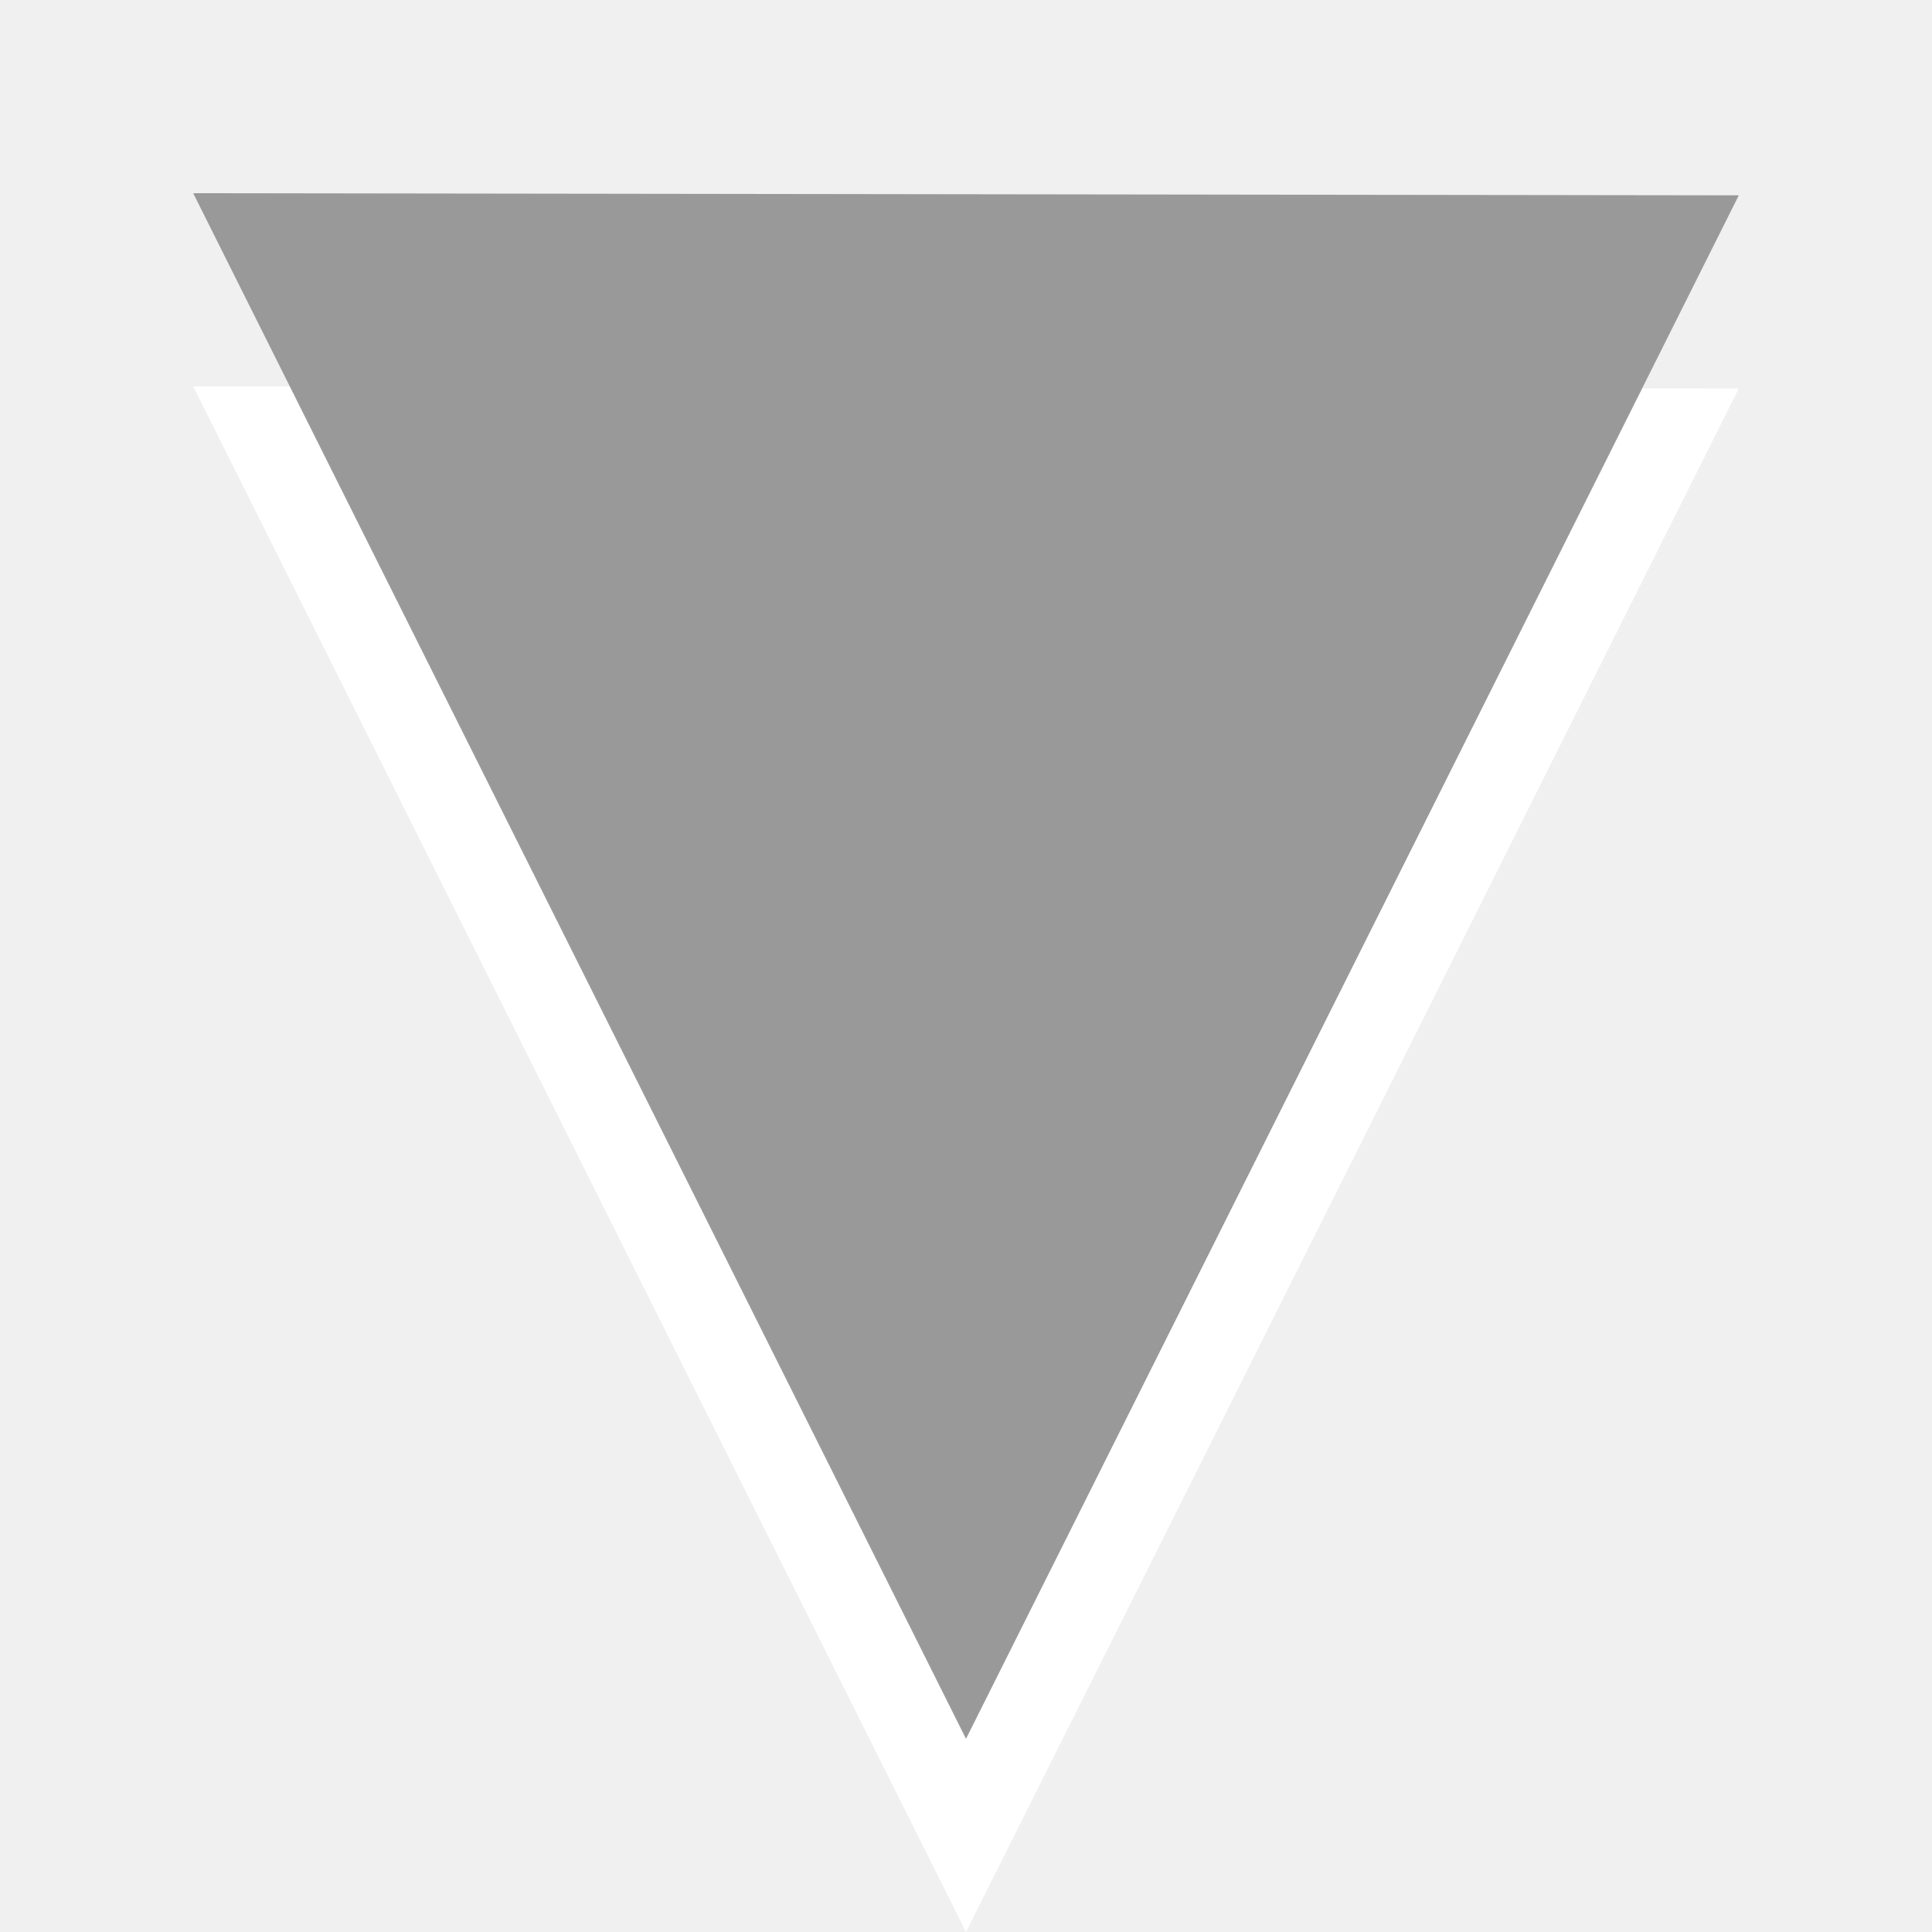
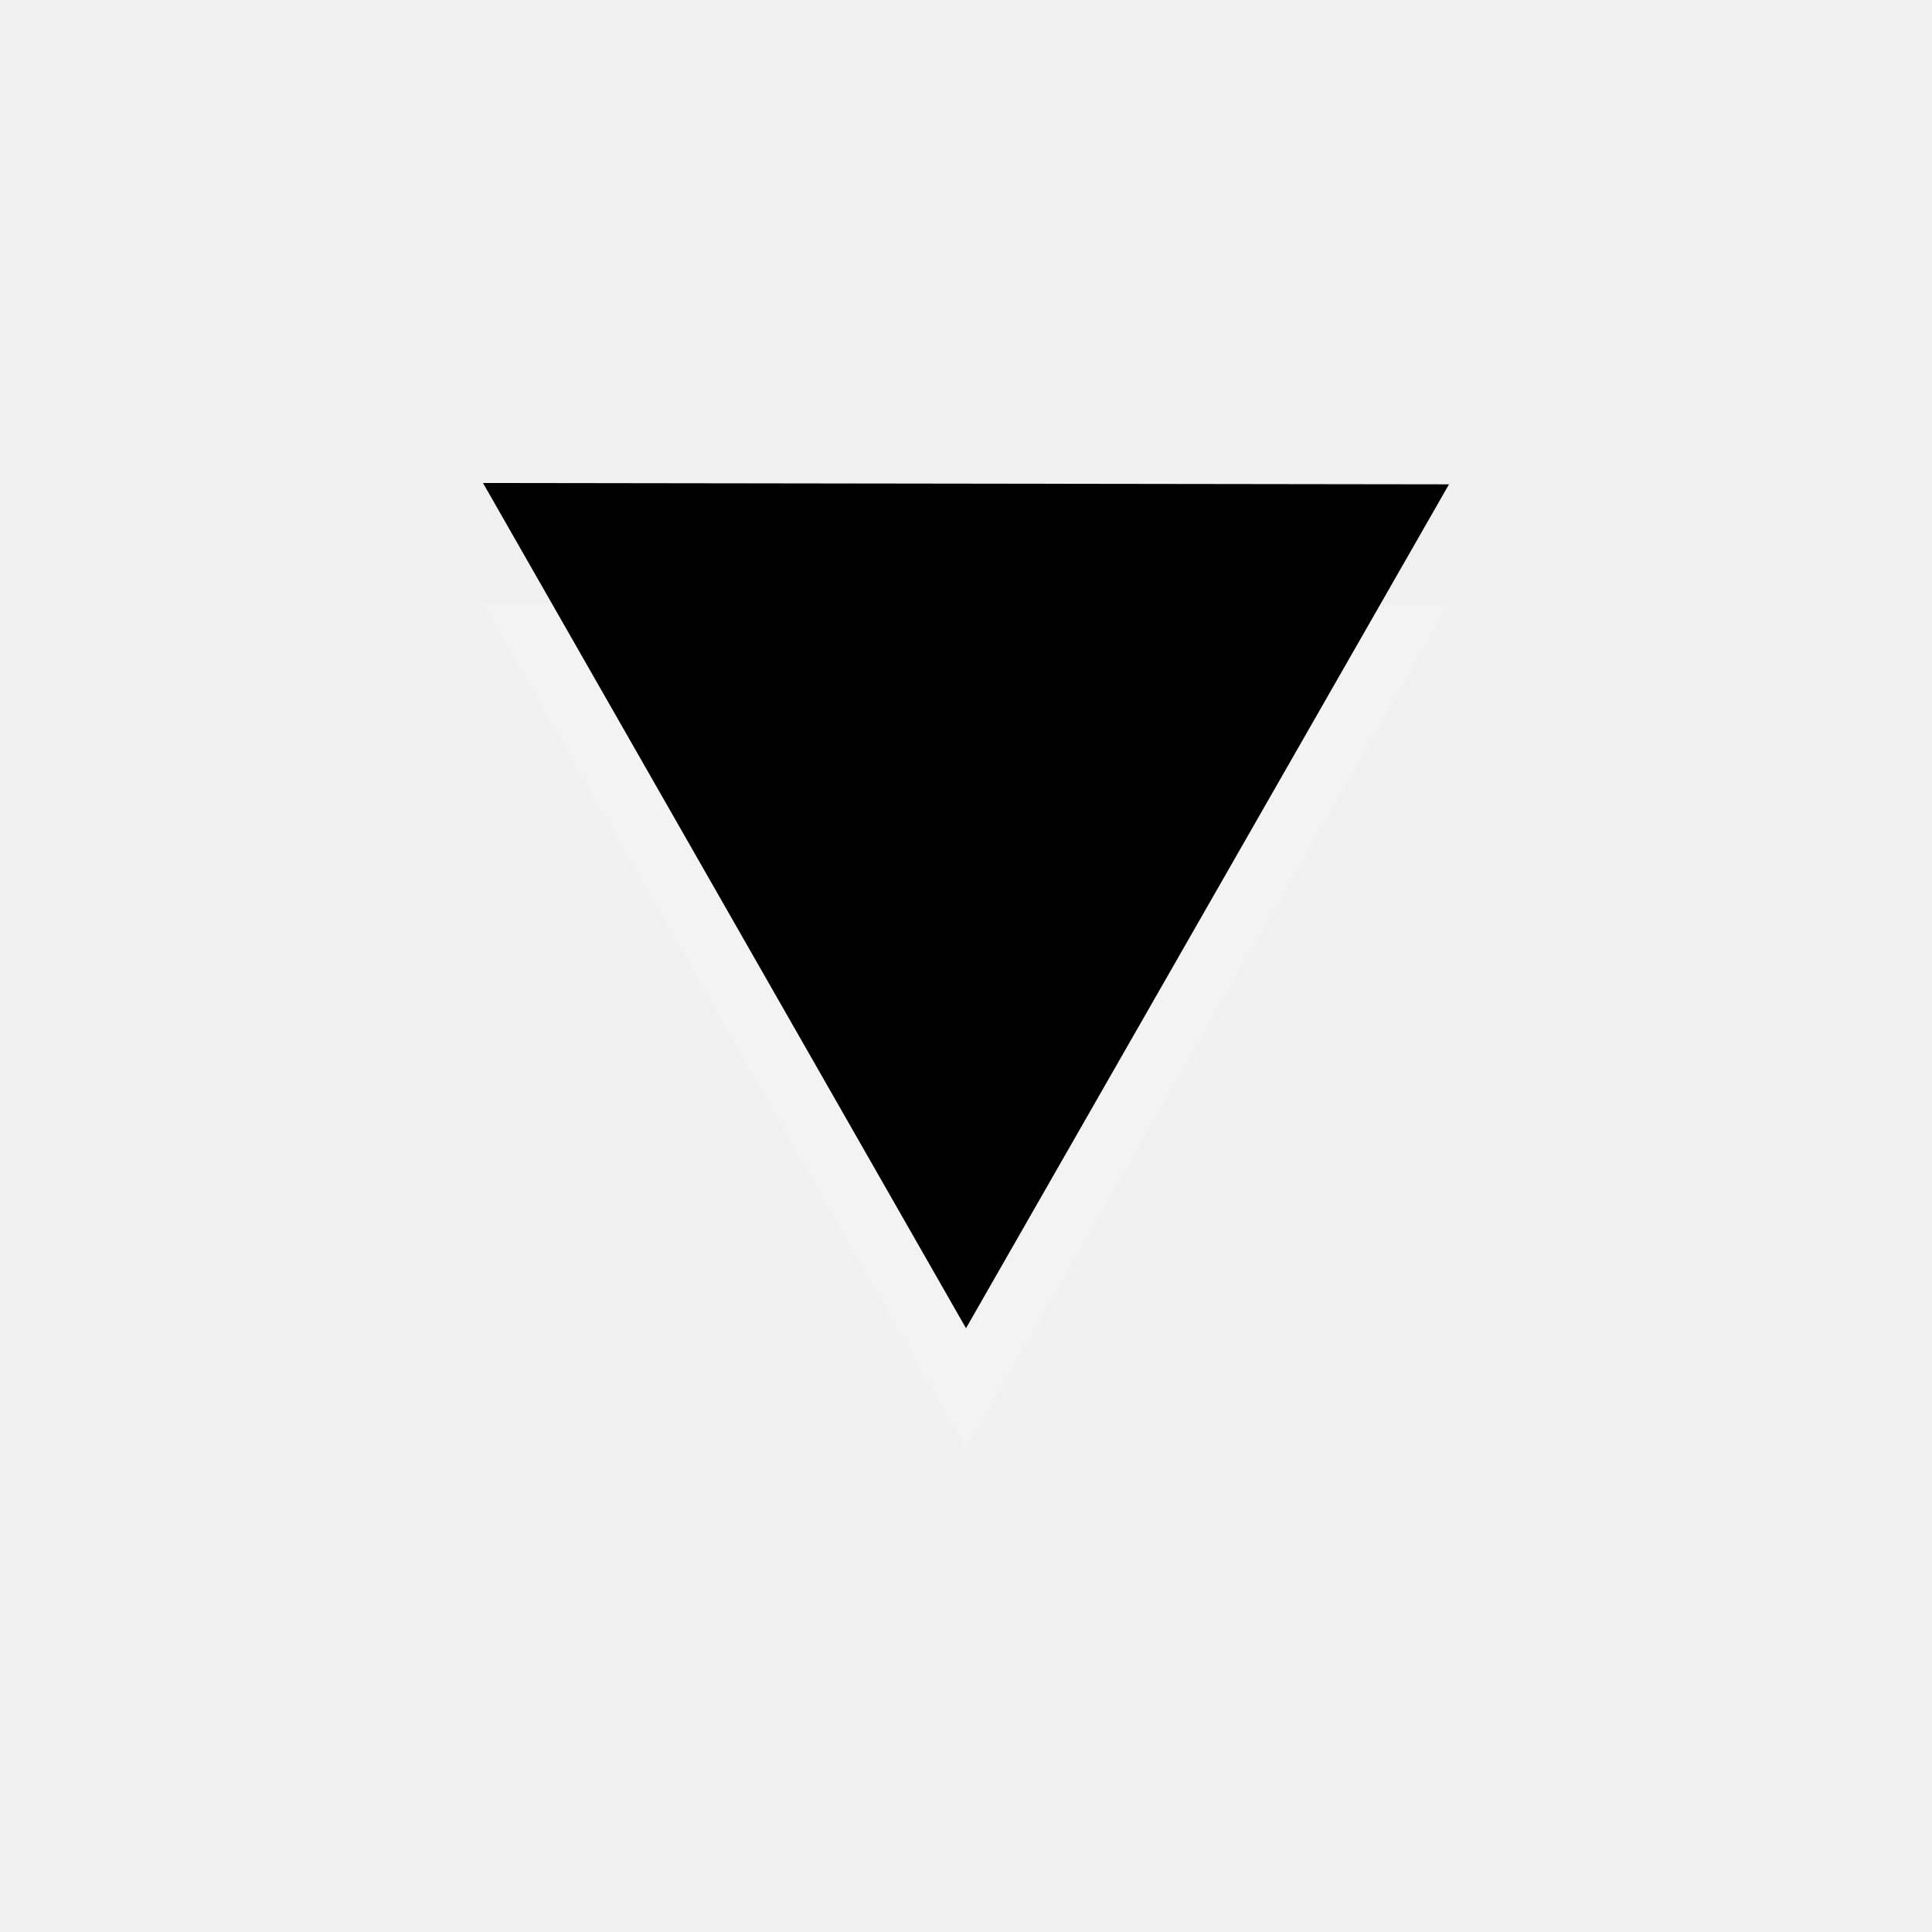
- <svg xmlns="http://www.w3.org/2000/svg" height="10" width="10" version="1.0">
-   <path style="block-progression:tb;text-indent:0;color:#000000;text-transform:none" d="m1 2 4 8 4-7.989z" fill="#fff" />
-   <path style="block-progression:tb;text-indent:0;color:#000000;text-transform:none" d="m1 1 4 8 4-7.989z" fill="#999" />
+ <svg xmlns="http://www.w3.org/2000/svg" height="16" width="16" version="1.0">
+   <path style="block-progression:tb;text-indent:0;color:#000000;text-transform:none;" d="m4,5,4,7,4-6.989z" fill-opacity="0.196" fill="#FFF" />
+   <path style="block-progression:tb;text-indent:0;color:#000000;text-transform:none;" fill="#000" d="m4,4,4,7,4-6.989z" />
</svg>
